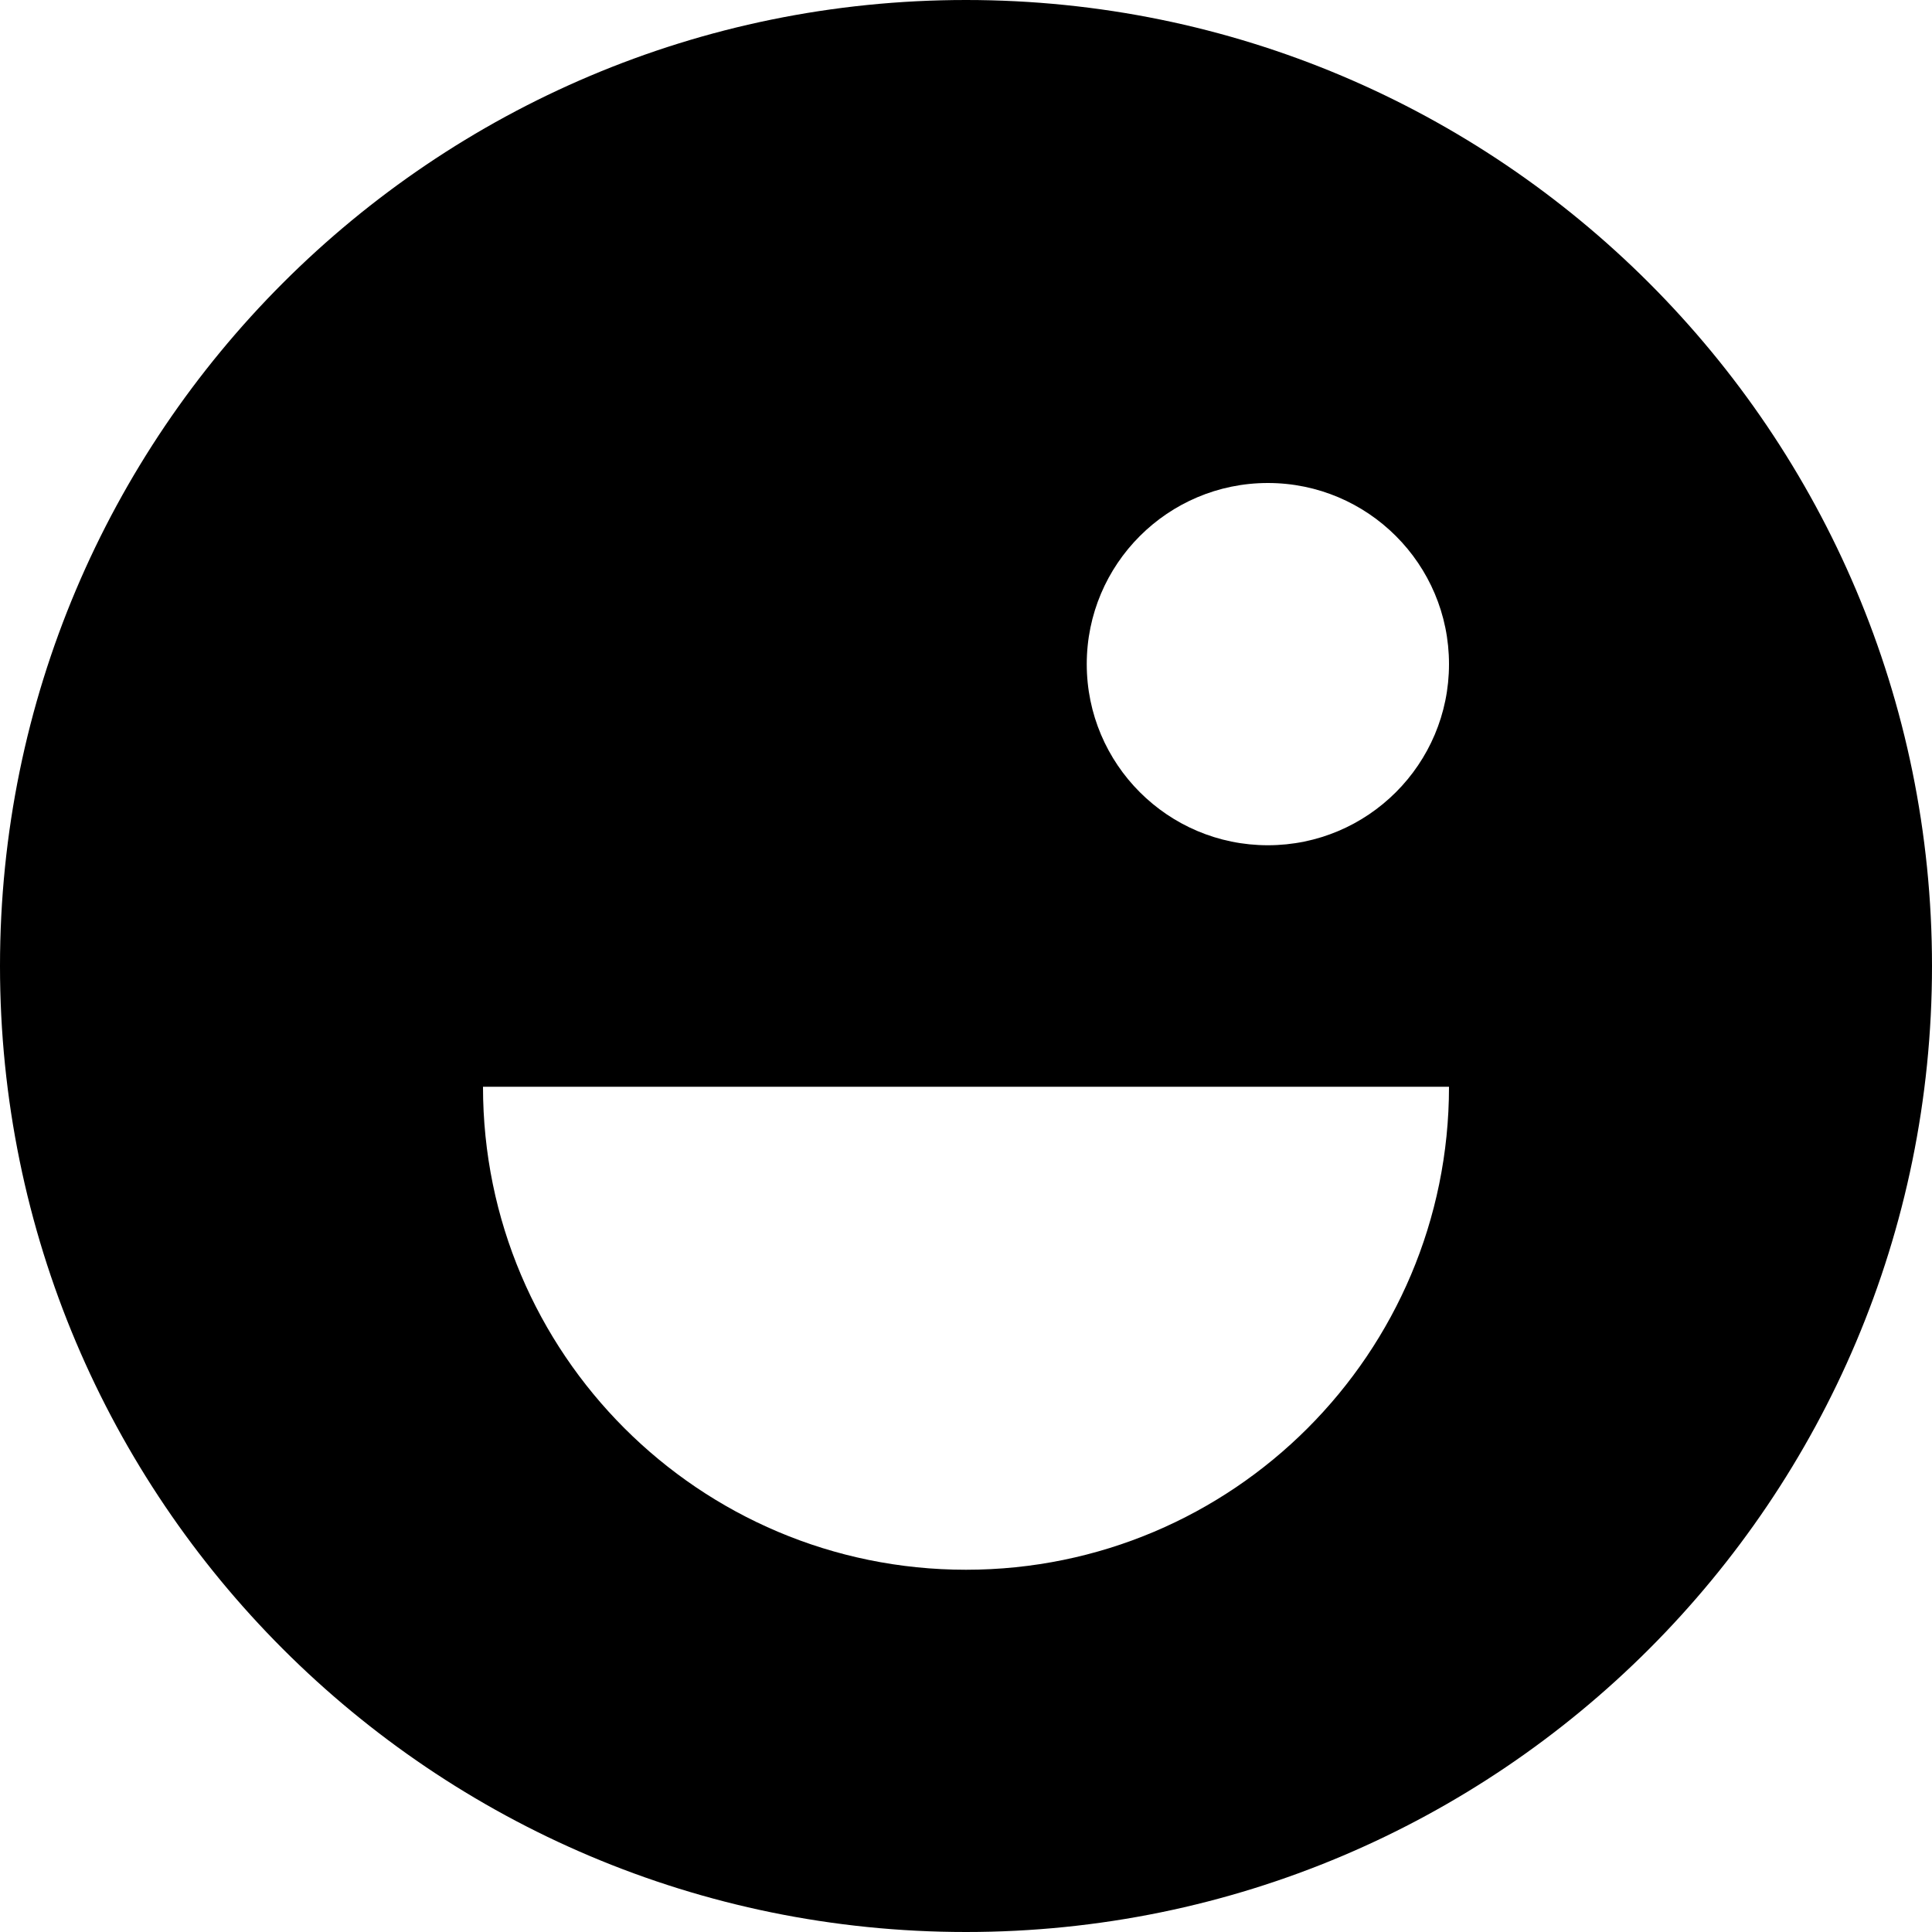
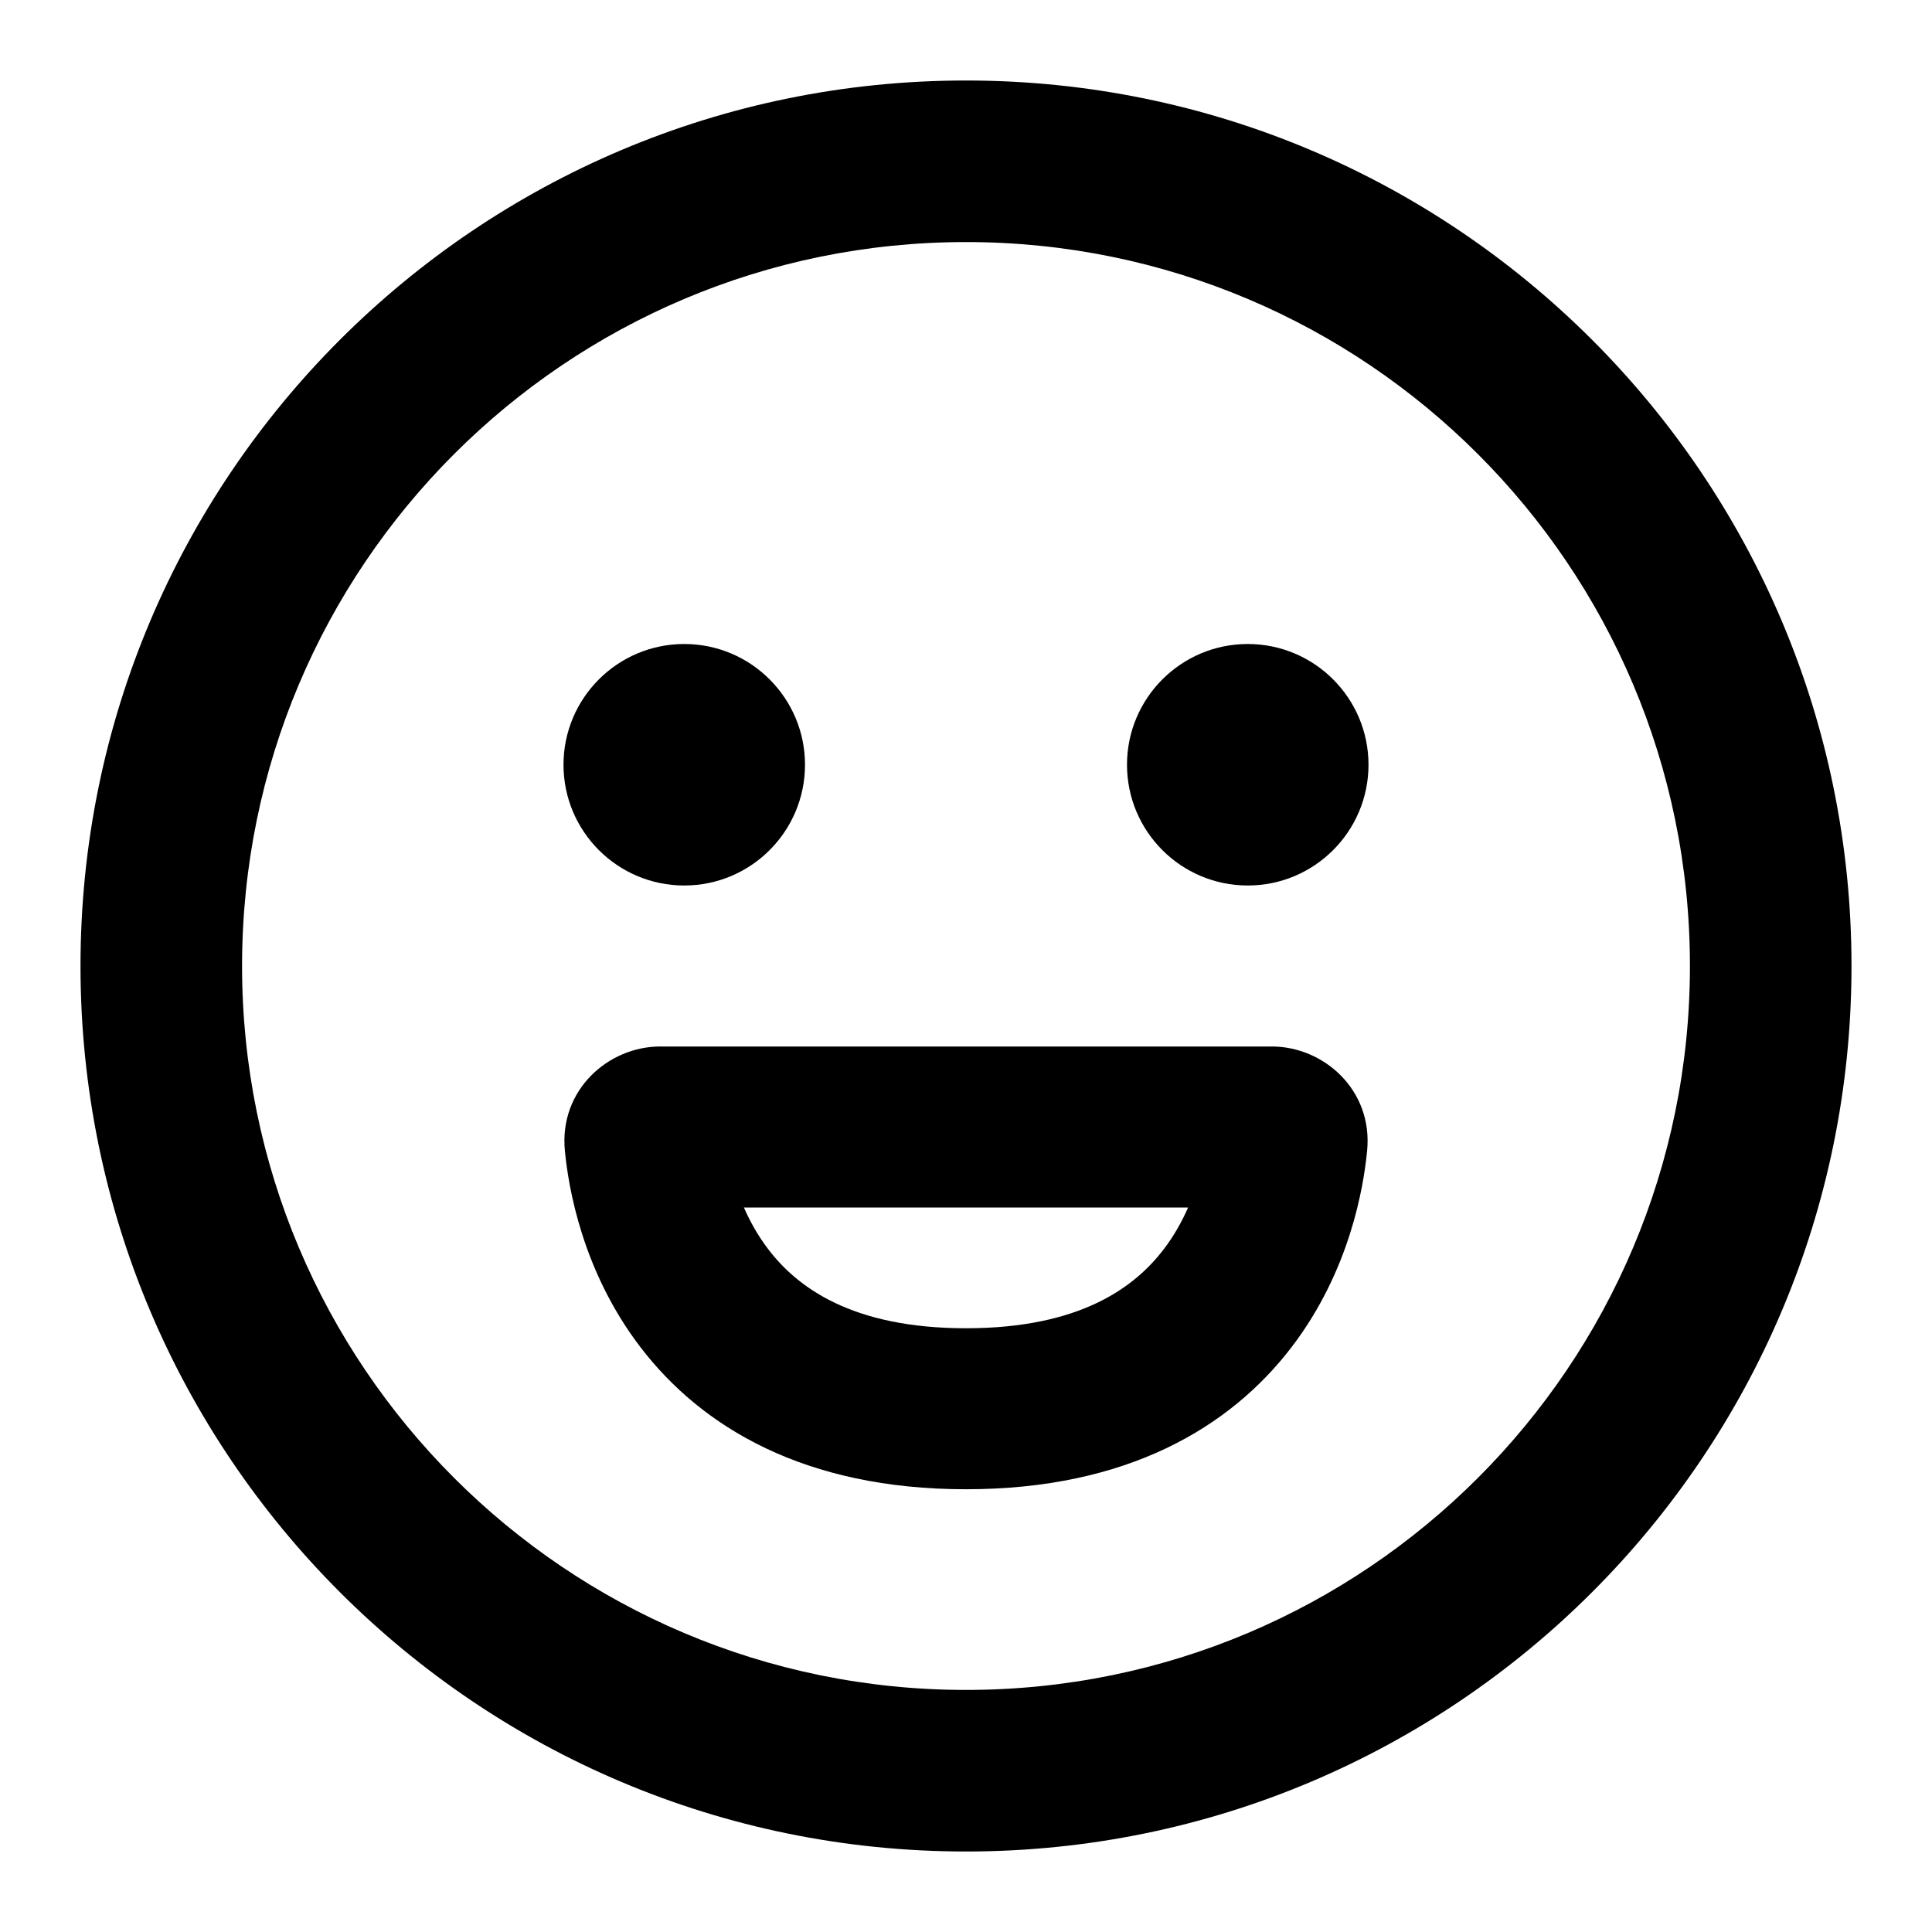
- <svg xmlns="http://www.w3.org/2000/svg" viewBox="0 0 16 16">
-   <path clip-rule="evenodd" d="M16 8C16 12.418 12.418 16 8 16C3.582 16 0 12.418 0 8C0 3.582 3.582 0 8 0C12.418 0 16 3.582 16 8ZM7 5.5C7 6.328 6.328 7 5.5 7C4.672 7 4 6.328 4 5.5C4 4.672 4.672 4 5.5 4C6.328 4 7 4.672 7 5.5ZM10.5 7C11.328 7 12 6.328 12 5.5C12 4.672 11.328 4 10.5 4C9.672 4 9 4.672 9 5.5C9 6.328 9.672 7 10.5 7ZM4 9C4 11.209 5.791 13 8 13C10.209 13 12 11.209 12 9H4Z" />
+ <svg xmlns="http://www.w3.org/2000/svg" viewBox="0 0 24 24">
+   <path d="M8.5 11C9.328 11 10 10.328 10 9.5C10 8.672 9.328 8 8.5 8C7.672 8 7 8.672 7 9.5C7 10.328 7.672 11 8.5 11Z" />
+   <path d="M17 9.5C17 10.328 16.328 11 15.5 11C14.672 11 14 10.328 14 9.5C14 8.672 14.672 8 15.5 8C16.328 8 17 8.672 17 9.5Z" />
+   <path clip-rule="evenodd" d="M8.2 13C7.561 13 6.944 13.536 7.017 14.294C7.061 14.749 7.232 15.788 7.955 16.734C8.717 17.731 9.999 18.5 12 18.5C14.001 18.5 15.283 17.731 16.045 16.734C16.768 15.788 16.939 14.749 16.983 14.294C17.056 13.536 16.439 13 15.8 13H8.2ZM9.544 15.519C9.415 15.351 9.317 15.173 9.241 15H14.759C14.683 15.173 14.585 15.351 14.456 15.519C14.098 15.988 13.422 16.5 12 16.5C10.578 16.5 9.902 15.988 9.544 15.519Z" />
+   <path clip-rule="evenodd" d="M12 23C18.075 23 23 18.075 23 12C23 5.925 18.075 1 12 1C5.925 1 1 5.925 1 12C1 18.075 5.925 23 12 23ZM12 20.993C7.033 20.993 3.007 16.967 3.007 12C3.007 7.033 7.033 3.007 12 3.007C16.967 3.007 20.993 7.033 20.993 12C20.993 16.967 16.967 20.993 12 20.993Z" />
</svg>
